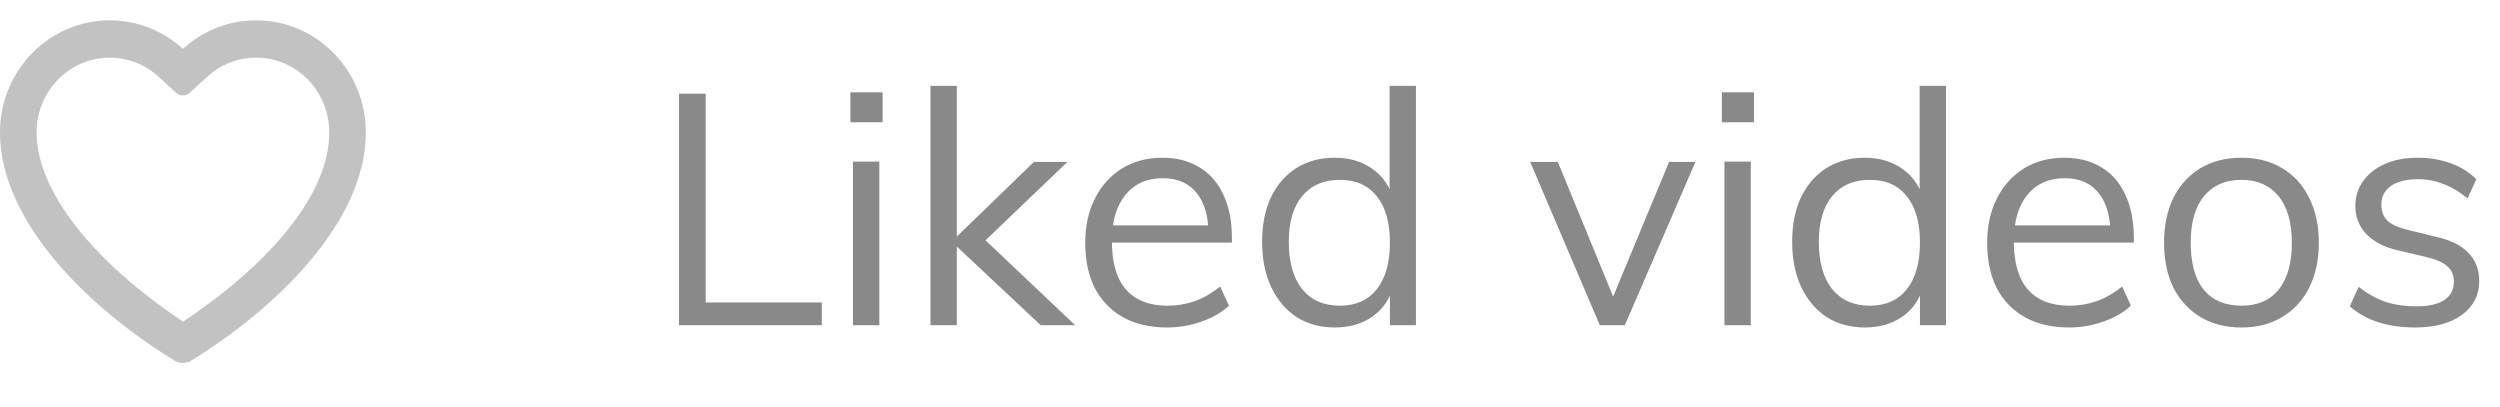
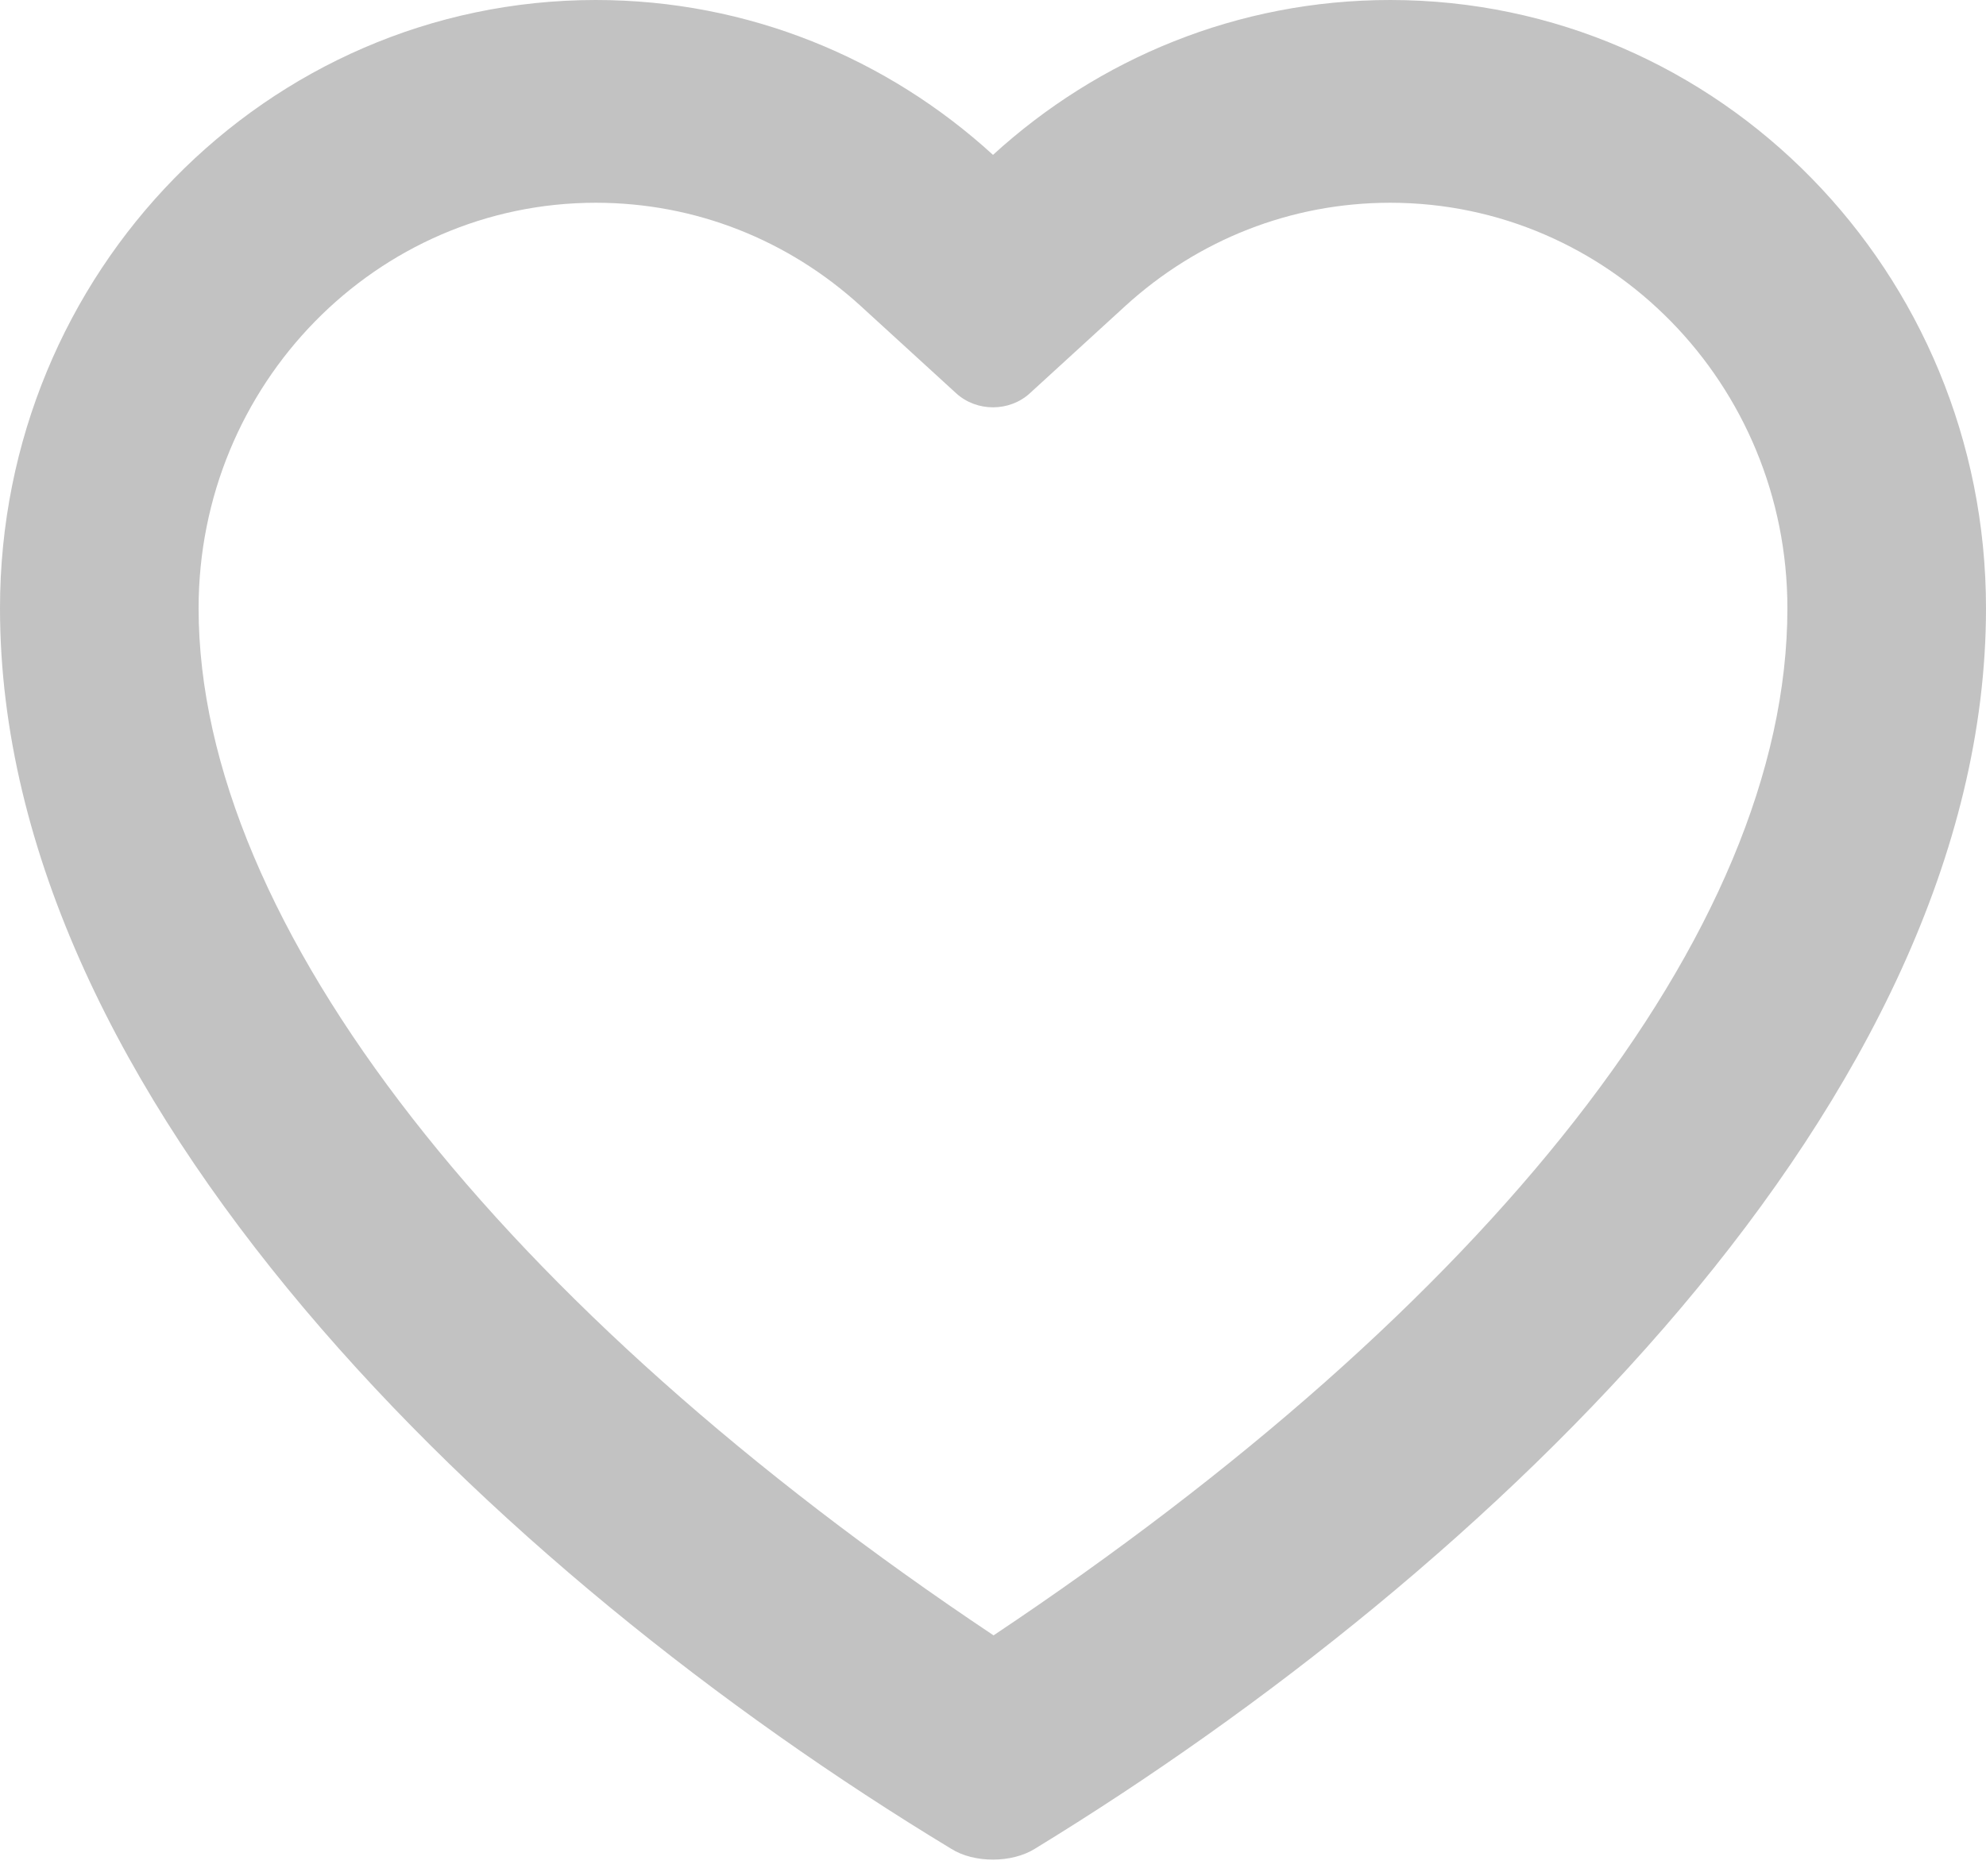
- <svg xmlns="http://www.w3.org/2000/svg" width="123" height="20" viewBox="0 0 123 20" fill="none">
-   <path d="M33.408 16V4.608H34.72V14.88H40.432V16H33.408ZM41.967 16V7.952H43.263V16H41.967ZM41.839 4.544H43.423V6.016H41.839V4.544ZM51.203 16L46.819 11.888L50.867 7.968H52.515L48.035 12.256L48.083 11.44L52.899 16H51.203ZM45.779 16V4.224H47.075V16H45.779ZM60.465 15.04C60.113 15.371 59.66 15.632 59.105 15.824C58.561 16.016 58.001 16.112 57.425 16.112C56.593 16.112 55.873 15.947 55.265 15.616C54.668 15.285 54.204 14.811 53.873 14.192C53.553 13.563 53.393 12.816 53.393 11.952C53.393 11.12 53.553 10.389 53.873 9.76C54.193 9.131 54.636 8.64 55.201 8.288C55.777 7.936 56.438 7.76 57.185 7.76C57.9 7.76 58.513 7.92 59.025 8.24C59.537 8.549 59.926 8.997 60.193 9.584C60.47 10.171 60.609 10.875 60.609 11.696V11.936H54.529V11.088H59.873L59.457 11.68C59.478 10.741 59.292 10.021 58.897 9.52C58.513 9.019 57.948 8.768 57.201 8.768C56.422 8.768 55.809 9.045 55.361 9.6C54.924 10.144 54.705 10.901 54.705 11.872C54.705 12.917 54.934 13.707 55.393 14.24C55.862 14.773 56.545 15.04 57.441 15.04C57.91 15.04 58.358 14.965 58.785 14.816C59.222 14.656 59.638 14.416 60.033 14.096L60.465 15.04ZM69.664 16H68.384V13.84L68.576 14.016C68.395 14.688 68.048 15.205 67.536 15.568C67.024 15.931 66.4 16.112 65.664 16.112C64.96 16.112 64.336 15.941 63.792 15.6C63.259 15.248 62.843 14.757 62.544 14.128C62.245 13.488 62.096 12.747 62.096 11.904C62.096 11.061 62.24 10.331 62.528 9.712C62.827 9.093 63.243 8.613 63.776 8.272C64.32 7.931 64.95 7.76 65.664 7.76C66.4 7.76 67.024 7.947 67.536 8.32C68.048 8.683 68.395 9.195 68.576 9.856L68.368 10.016V4.224H69.664V16ZM65.92 15.04C66.699 15.04 67.302 14.773 67.728 14.24C68.165 13.696 68.384 12.928 68.384 11.936C68.384 10.955 68.171 10.197 67.744 9.664C67.317 9.12 66.71 8.848 65.92 8.848C65.131 8.848 64.512 9.115 64.064 9.648C63.627 10.181 63.408 10.933 63.408 11.904C63.408 12.896 63.627 13.669 64.064 14.224C64.512 14.768 65.131 15.04 65.92 15.04ZM78.71 16L75.286 7.968H76.646L79.558 15.056H79.174L82.118 7.968H83.414L79.942 16H78.71ZM84.842 16V7.952H86.138V16H84.842ZM84.714 4.544H86.298V6.016H84.714V4.544ZM95.742 16H94.462V13.84L94.654 14.016C94.473 14.688 94.126 15.205 93.614 15.568C93.102 15.931 92.478 16.112 91.742 16.112C91.038 16.112 90.414 15.941 89.87 15.6C89.337 15.248 88.921 14.757 88.622 14.128C88.324 13.488 88.174 12.747 88.174 11.904C88.174 11.061 88.318 10.331 88.606 9.712C88.905 9.093 89.321 8.613 89.854 8.272C90.398 7.931 91.028 7.76 91.742 7.76C92.478 7.76 93.102 7.947 93.614 8.32C94.126 8.683 94.473 9.195 94.654 9.856L94.446 10.016V4.224H95.742V16ZM91.998 15.04C92.777 15.04 93.38 14.773 93.806 14.24C94.244 13.696 94.462 12.928 94.462 11.936C94.462 10.955 94.249 10.197 93.822 9.664C93.396 9.12 92.788 8.848 91.998 8.848C91.209 8.848 90.59 9.115 90.142 9.648C89.705 10.181 89.486 10.933 89.486 11.904C89.486 12.896 89.705 13.669 90.142 14.224C90.59 14.768 91.209 15.04 91.998 15.04ZM104.84 15.04C104.488 15.371 104.035 15.632 103.48 15.824C102.936 16.016 102.376 16.112 101.8 16.112C100.968 16.112 100.248 15.947 99.64 15.616C99.043 15.285 98.579 14.811 98.248 14.192C97.928 13.563 97.768 12.816 97.768 11.952C97.768 11.12 97.928 10.389 98.248 9.76C98.568 9.131 99.011 8.64 99.576 8.288C100.152 7.936 100.813 7.76 101.56 7.76C102.275 7.76 102.888 7.92 103.4 8.24C103.912 8.549 104.301 8.997 104.568 9.584C104.845 10.171 104.984 10.875 104.984 11.696V11.936H98.904V11.088H104.248L103.832 11.68C103.853 10.741 103.667 10.021 103.272 9.52C102.888 9.019 102.323 8.768 101.576 8.768C100.797 8.768 100.184 9.045 99.736 9.6C99.299 10.144 99.08 10.901 99.08 11.872C99.08 12.917 99.309 13.707 99.768 14.24C100.237 14.773 100.92 15.04 101.816 15.04C102.285 15.04 102.733 14.965 103.16 14.816C103.597 14.656 104.013 14.416 104.408 14.096L104.84 15.04ZM110.279 16.112C109.511 16.112 108.839 15.941 108.263 15.6C107.698 15.259 107.255 14.779 106.935 14.16C106.626 13.531 106.471 12.789 106.471 11.936C106.471 11.093 106.626 10.357 106.935 9.728C107.255 9.099 107.698 8.613 108.263 8.272C108.839 7.931 109.511 7.76 110.279 7.76C111.047 7.76 111.714 7.931 112.279 8.272C112.855 8.613 113.298 9.099 113.607 9.728C113.927 10.357 114.087 11.093 114.087 11.936C114.087 12.789 113.927 13.531 113.607 14.16C113.298 14.779 112.855 15.259 112.279 15.6C111.714 15.941 111.047 16.112 110.279 16.112ZM110.279 15.04C111.068 15.04 111.676 14.779 112.103 14.256C112.54 13.723 112.759 12.949 112.759 11.936C112.759 10.944 112.54 10.181 112.103 9.648C111.666 9.115 111.058 8.848 110.279 8.848C109.5 8.848 108.887 9.115 108.439 9.648C108.002 10.181 107.783 10.944 107.783 11.936C107.783 12.949 107.996 13.723 108.423 14.256C108.86 14.779 109.479 15.04 110.279 15.04ZM118.827 16.112C117.473 16.112 116.401 15.765 115.611 15.072L116.043 14.112C116.47 14.443 116.907 14.688 117.355 14.848C117.814 14.997 118.321 15.072 118.875 15.072C119.483 15.072 119.942 14.971 120.251 14.768C120.571 14.555 120.731 14.251 120.731 13.856C120.731 13.536 120.625 13.285 120.411 13.104C120.198 12.912 119.846 12.757 119.355 12.64L117.995 12.32C117.323 12.171 116.801 11.904 116.427 11.52C116.065 11.136 115.883 10.677 115.883 10.144C115.883 9.675 116.011 9.264 116.267 8.912C116.523 8.549 116.881 8.267 117.339 8.064C117.798 7.861 118.342 7.76 118.971 7.76C119.537 7.76 120.07 7.851 120.571 8.032C121.073 8.213 121.494 8.475 121.835 8.816L121.403 9.76C121.019 9.44 120.625 9.205 120.219 9.056C119.825 8.896 119.409 8.816 118.971 8.816C118.395 8.816 117.947 8.928 117.627 9.152C117.318 9.376 117.163 9.68 117.163 10.064C117.163 10.395 117.259 10.656 117.451 10.848C117.654 11.04 117.974 11.189 118.411 11.296L119.771 11.632C120.529 11.792 121.083 12.059 121.435 12.432C121.798 12.795 121.979 13.259 121.979 13.824C121.979 14.517 121.697 15.072 121.131 15.488C120.566 15.904 119.798 16.112 118.827 16.112Z" fill="#898989" />
-   <path opacity="0.24" fill-rule="evenodd" clip-rule="evenodd" d="M12.6 1C11.217 1 9.955 1.531 9 2.404C8.045 1.531 6.783 1 5.4 1C2.418 1 0 3.468 0 6.514C0 10.958 4.481 15.253 8.62 17.759C8.83 17.892 9.173 17.89 9.382 17.758C13.495 15.243 18 10.958 18 6.514C18 3.468 15.582 1 12.6 1ZM9.005 15.825C4.555 12.855 1.8 9.384 1.8 6.514C1.8 4.483 3.412 2.838 5.4 2.838C6.3 2.838 7.143 3.174 7.8 3.773L8.666 4.565C8.853 4.736 9.15 4.734 9.334 4.565L10.2 3.773C10.857 3.174 11.7 2.838 12.6 2.838C14.588 2.838 16.2 4.483 16.2 6.514C16.2 9.458 13.456 12.855 9.005 15.825Z" fill="black" />
+ <svg xmlns="http://www.w3.org/2000/svg" width="18" height="17" viewBox="0 0 18 17" fill="none">
+   <path opacity="0.24" fill-rule="evenodd" clip-rule="evenodd" d="M12.6 0C11.217 0 9.955 0.531 9 1.404C8.045 0.531 6.783 0 5.4 0C2.418 0 0 2.468 0 5.514C0 9.958 4.481 14.253 8.62 16.759C8.83 16.892 9.173 16.89 9.382 16.758C13.495 14.243 18 9.958 18 5.514C18 2.468 15.582 0 12.6 0ZM9.005 14.825C4.555 11.855 1.8 8.384 1.8 5.514C1.8 3.483 3.412 1.838 5.4 1.838C6.3 1.838 7.143 2.174 7.8 2.773L8.666 3.565C8.853 3.736 9.15 3.734 9.334 3.565L10.2 2.773C10.857 2.174 11.7 1.838 12.6 1.838C14.588 1.838 16.2 3.483 16.2 5.514C16.2 8.458 13.456 11.855 9.005 14.825Z" fill="black" />
</svg>
